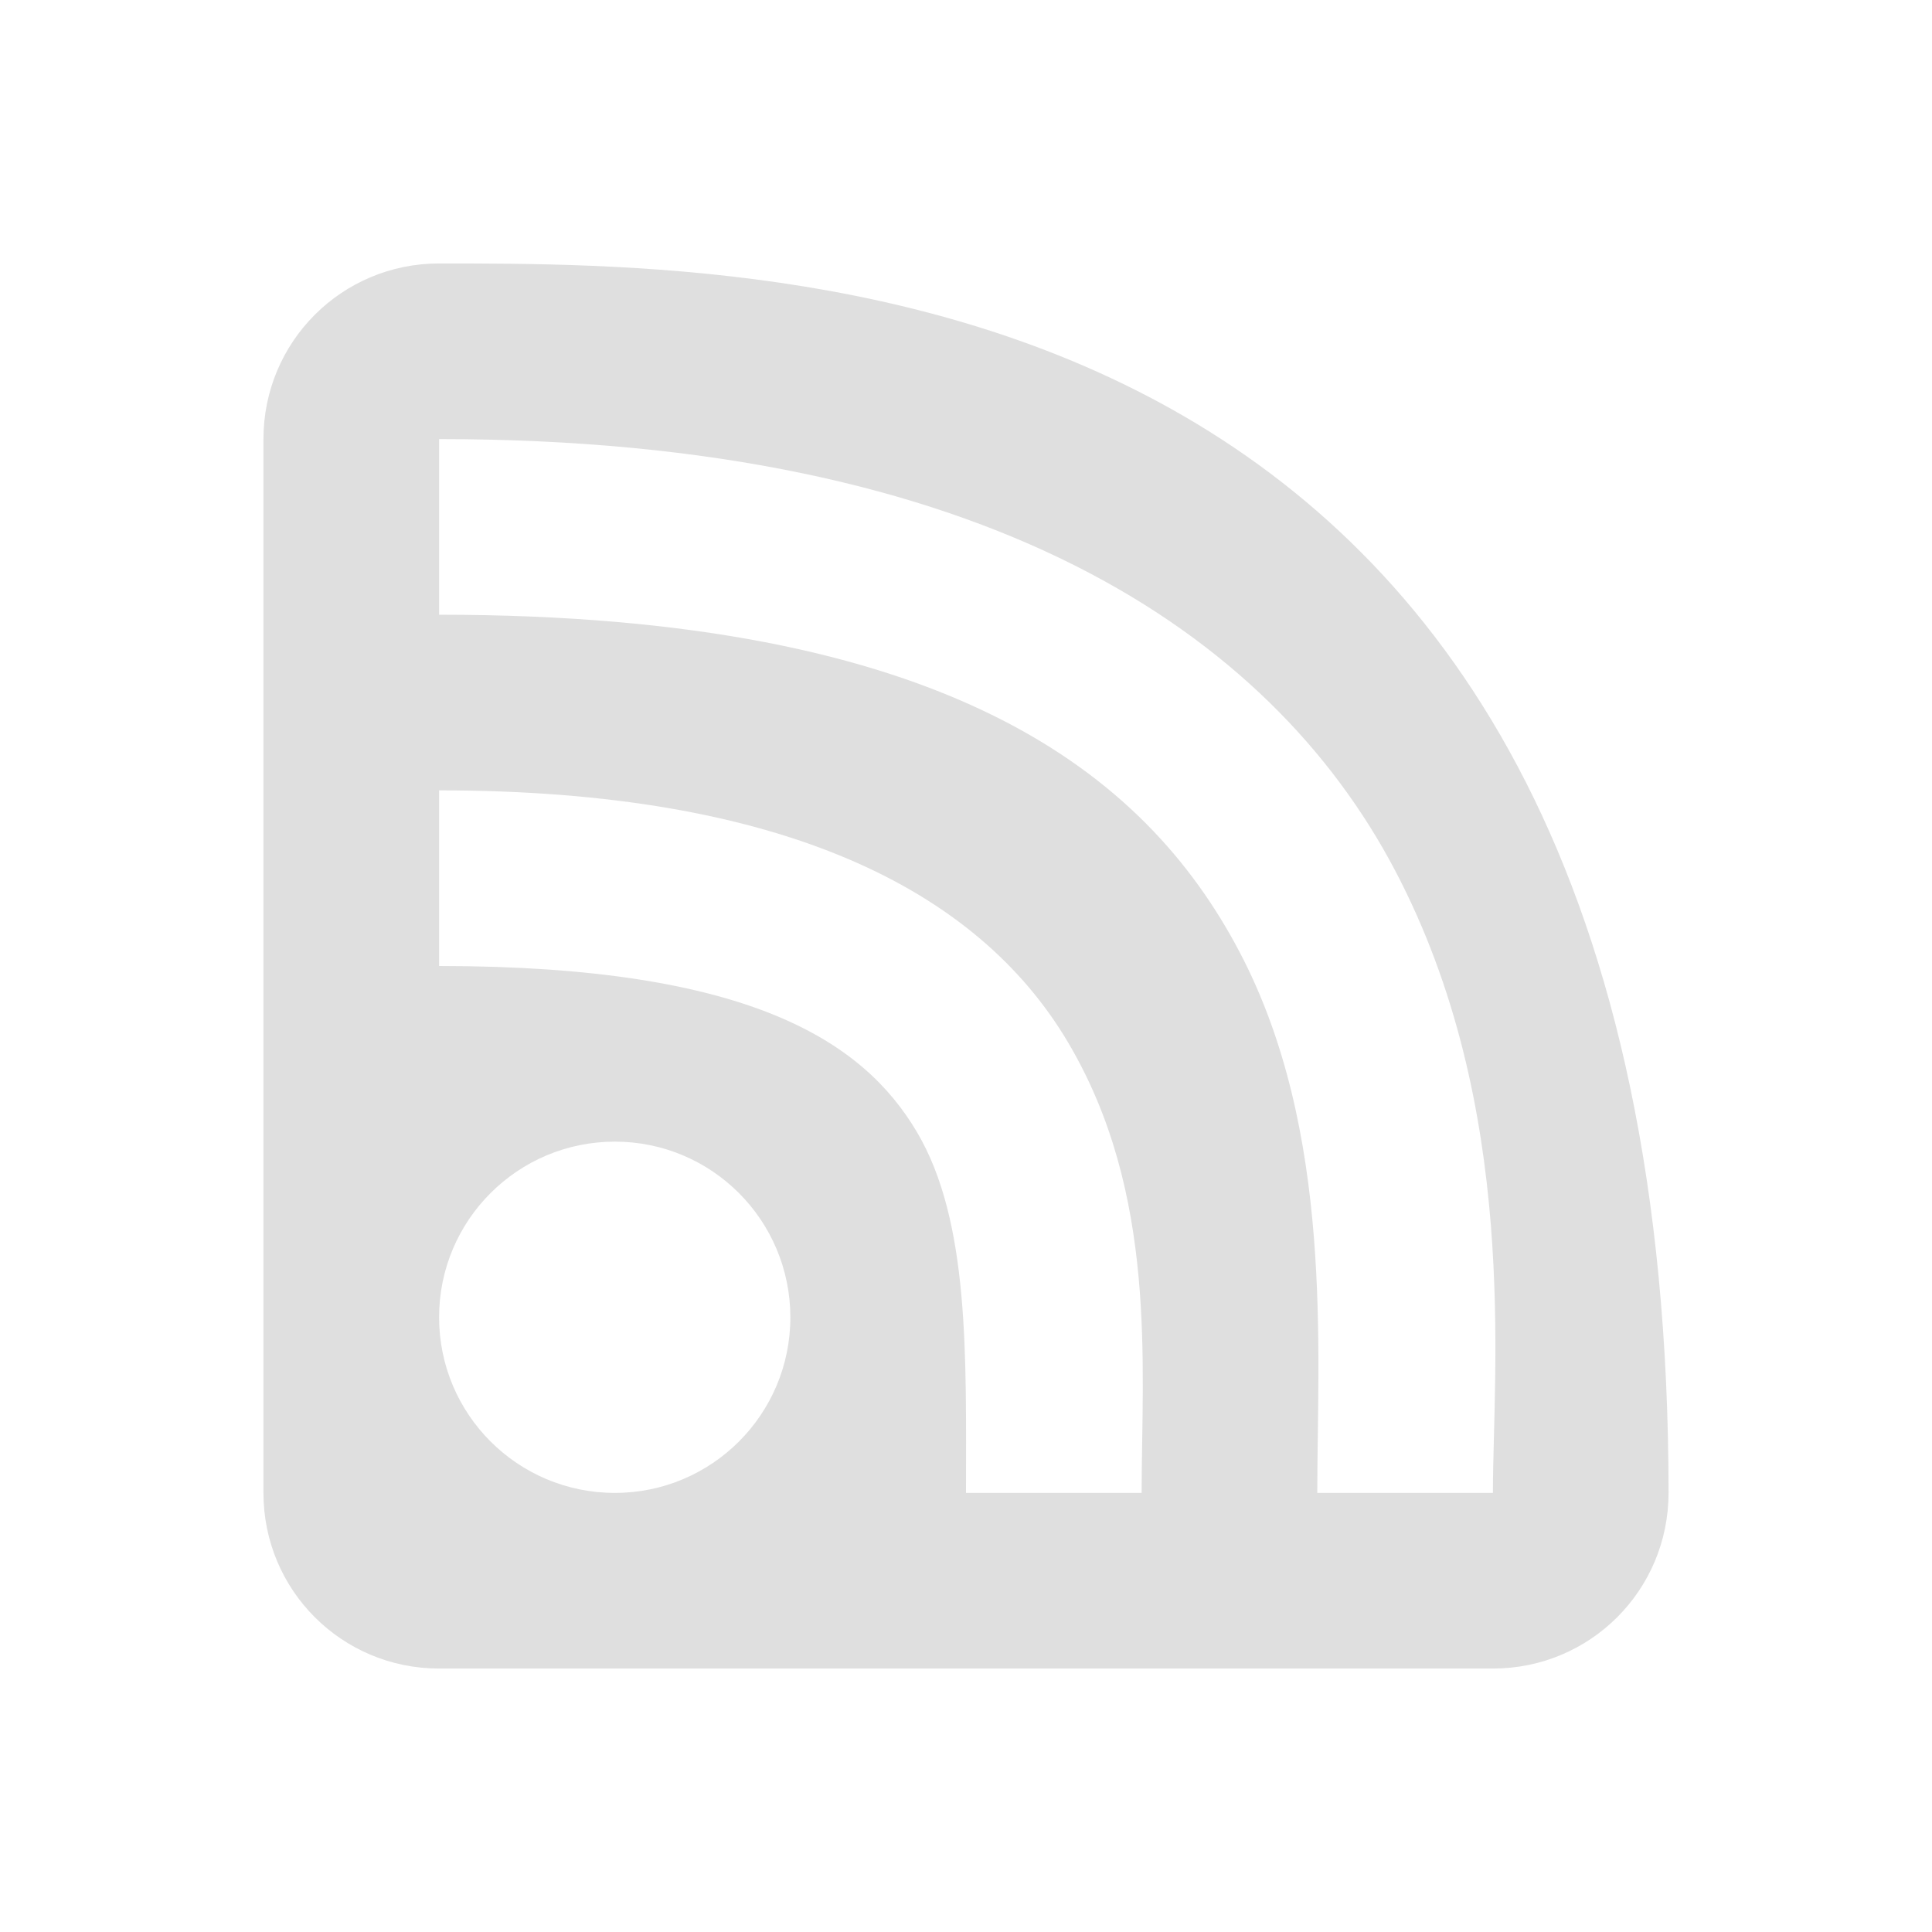
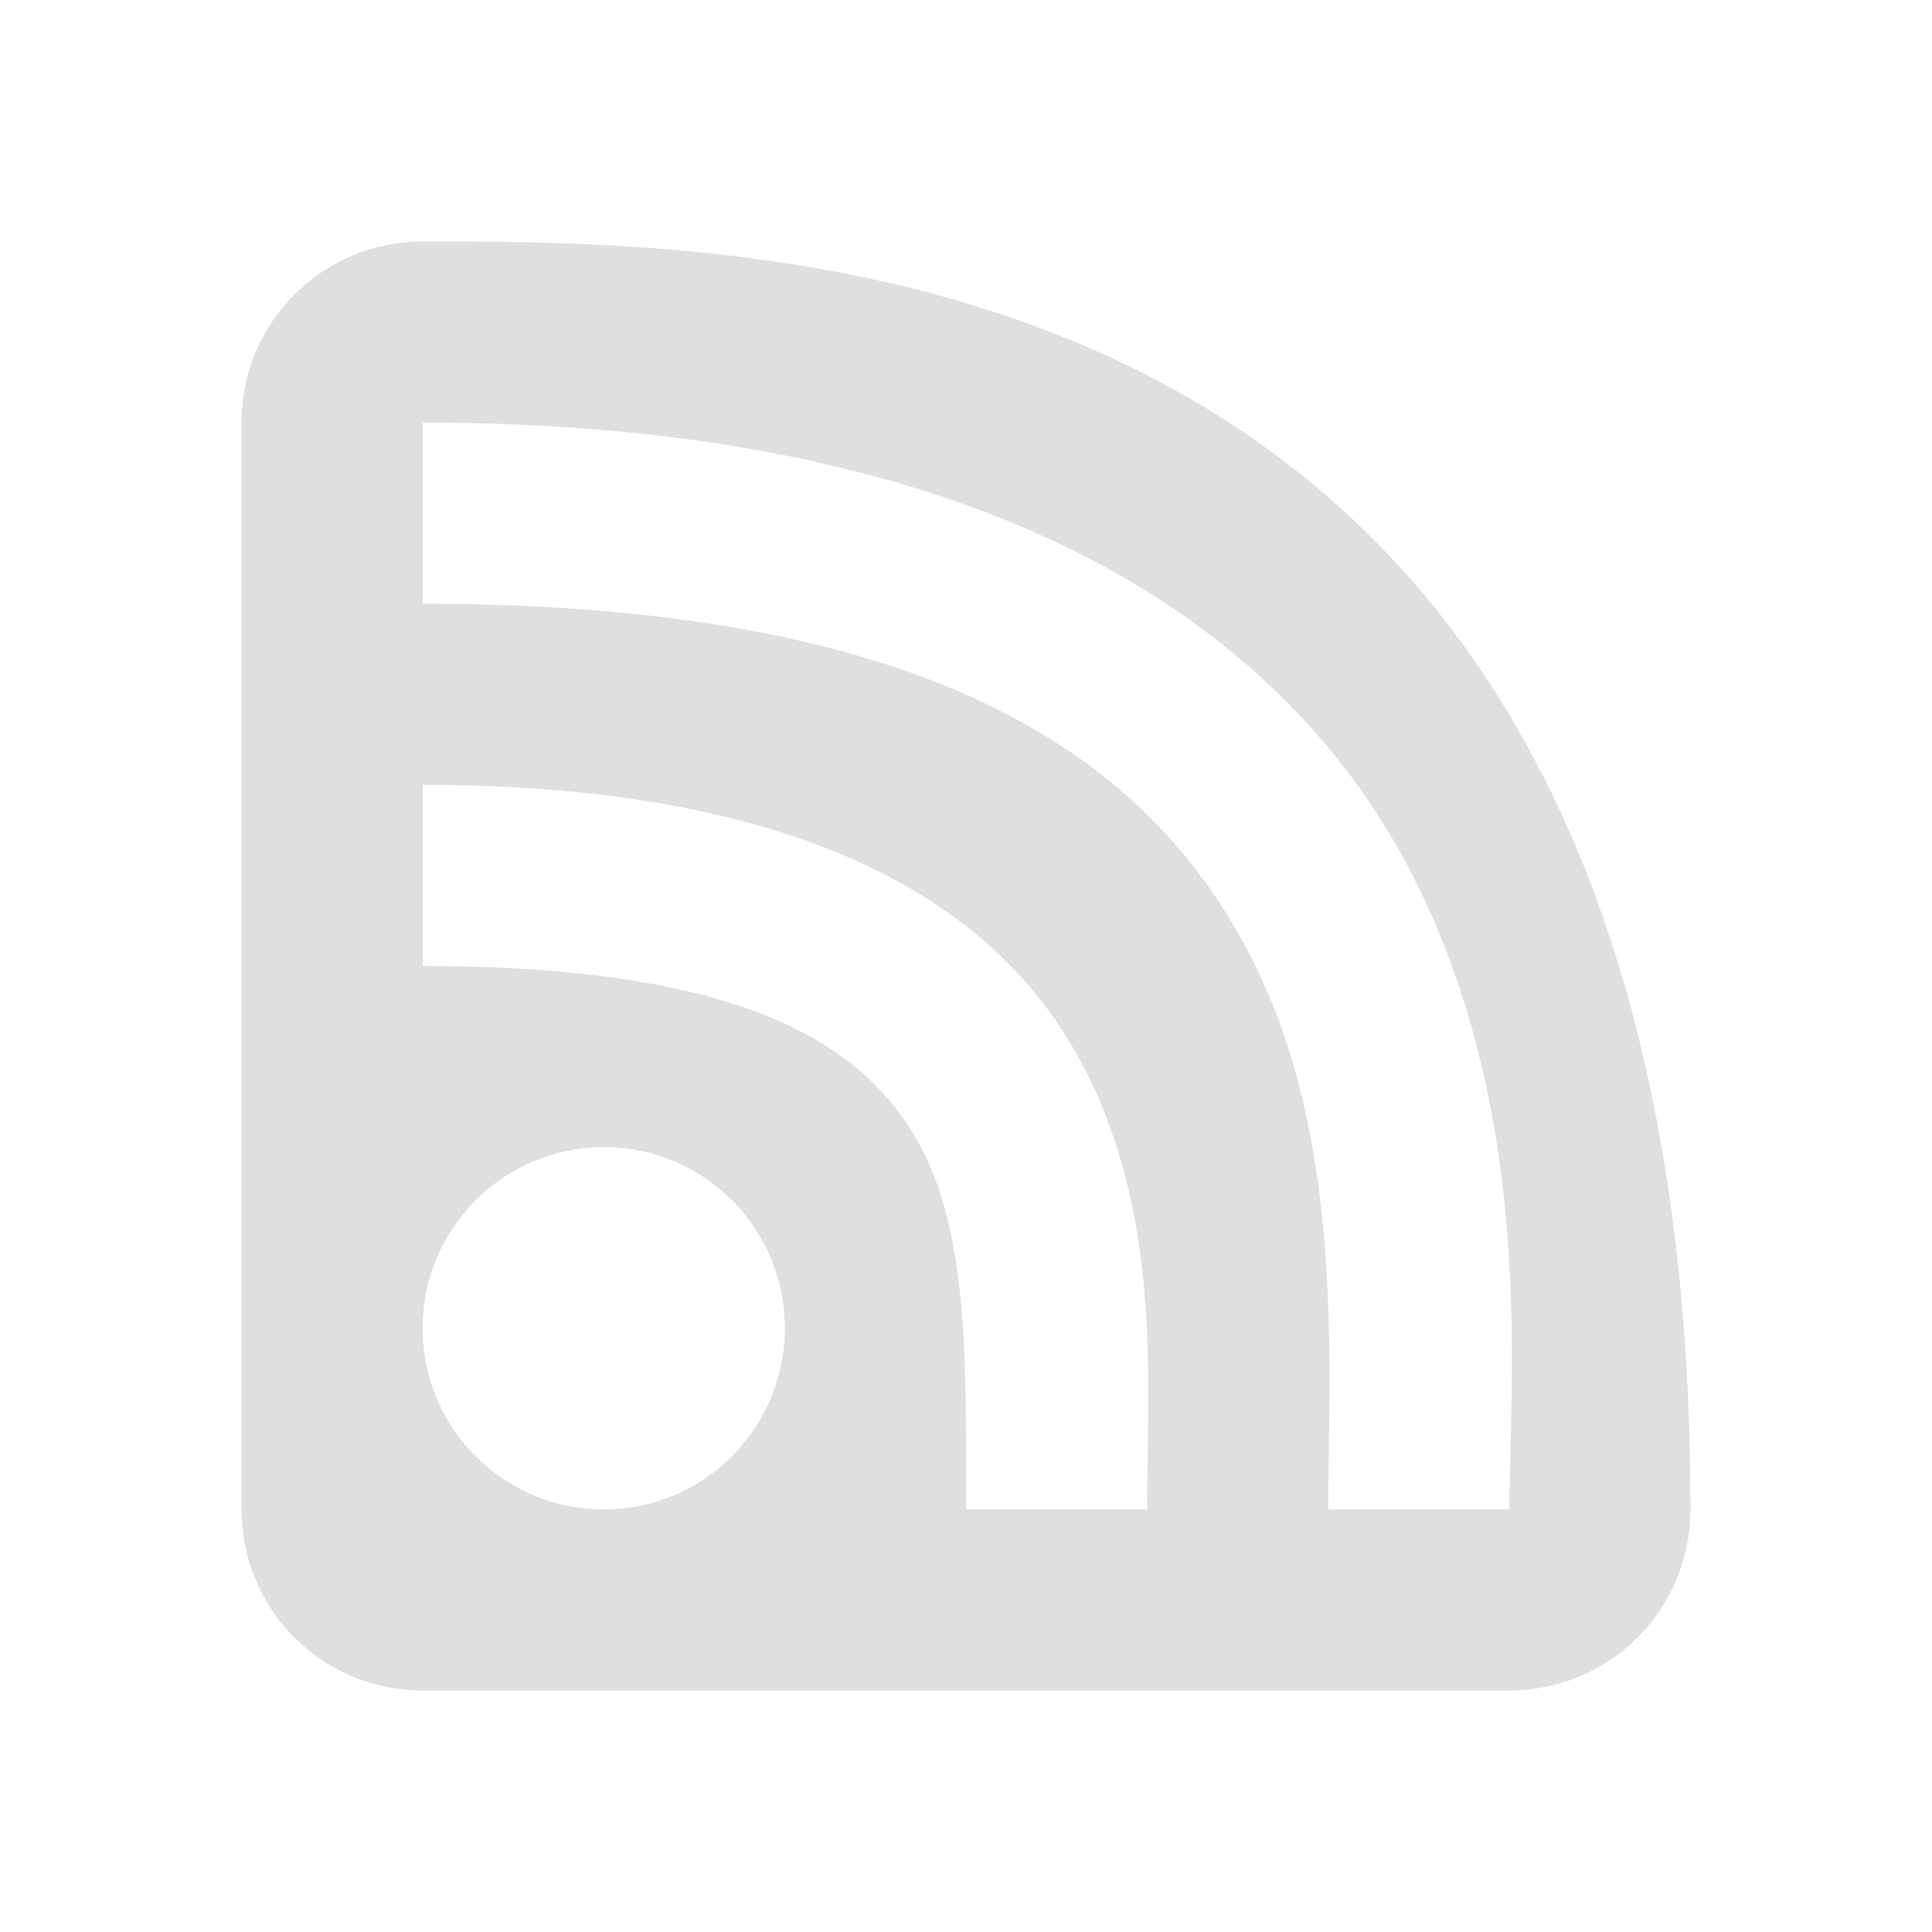
- <svg xmlns="http://www.w3.org/2000/svg" id="svg22" width="22" height="22" version="1.1" viewBox="0 0 22 22">
+ <svg xmlns="http://www.w3.org/2000/svg" id="22-22-svg22" width="32" height="32" version="1.1" viewBox="0 0 32 32">
+   <defs id="defs8" />
+   <g id="22-22-akregator" transform="translate(32,10)">
+     <rect style="fill:#dfdfdf;fill-opacity:0" id="22-22-rect2" width="22" height="22" x="0" y="0" />
+     <path style="fill:#dfdfdf" id="22-22-path4" d="m 5,3 c -1.108,0 -2,0.892 -2,2 V 17 c 0,1.108 0.892,2 2,2 H 17 c 1.108,0 2,-0.892 2,-2 C 19,3 9,3 5,3 Z m 0,2 c 6.222,0 9.461,2.205 10.885,4.91 C 17.309,12.615 17,15.611 17,17 H 15 C 15,15.389 15.191,12.885 14.115,10.84 13.039,8.795 10.778,7 5,7 Z m 0,4 c 3.911,0 6.13,1.132 7.158,2.863 C 13.187,13.594 13,15.552 13,17 h -2 c 0,-1.552 0.045,-3.094 -0.561,-4.113 C 9.834,11.868 8.554,11 5,11 Z m 2.002,4 c 1.104,0 1.997,0.896 1.998,2 0,1.105 -0.894,2 -1.998,2 -1.107,0 -2.002,-0.895 -2.002,-2 0,-1.104 0.895,-2 2.002,-2 z" />
+   </g>
  <g id="akregator">
-     <rect style="fill:#dfdfdf;fill-opacity:0" id="rect2" width="22" height="22" x="0" y="0" />
-     <path style="fill:#dfdfdf" id="path4" d="m 5,3 c -1.108,0 -2,0.892 -2,2 V 17 c 0,1.108 0.892,2 2,2 H 17 c 1.108,0 2,-0.892 2,-2 C 19,3 9,3 5,3 Z m 0,2 c 6.222,0 9.461,2.205 10.885,4.91 C 17.309,12.615 17,15.611 17,17 H 15 C 15,15.389 15.191,12.885 14.115,10.84 13.039,8.795 10.778,7 5,7 Z m 0,4 c 3.911,0 6.13,1.132 7.158,2.863 C 13.187,13.594 13,15.552 13,17 h -2 c 0,-1.552 0.045,-3.094 -0.561,-4.113 C 9.834,11.868 8.554,11 5,11 Z m 2.002,4 c 1.104,0 1.997,0.896 1.998,2 0,1.105 -0.894,2 -1.998,2 -1.107,0 -2.002,-0.895 -2.002,-2 0,-1.104 0.895,-2 2.002,-2 z" />
+     <rect y="0" x="0" height="32" width="32" id="rect817" style="fill:#dfdfdf;fill-opacity:0;stroke-width:1.455" />
+     <path d="m 7,4 c -1.662,0 -3,1.338 -3,3 V 25 c 0,1.662 1.338,3 3,3 H 25 C 26.662,28 28,26.662 28,25 28,4 13,4 7,4 Z m 0,3 c 9.333,0 14.191,3.307 16.327,7.365 2.136,4.058 1.673,8.551 1.673,10.635 H 22 C 22,22.583 22.287,18.827 20.673,15.76 19.059,12.693 15.667,10 7,10 Z m 0,6 c 5.866,0 9.195,1.698 10.737,4.295 1.543,2.597 1.263,5.532 1.263,7.705 h -3 c 0,-2.327 0.067,-4.642 -0.841,-6.17 C 14.251,17.302 12.33,16 7,16 Z m 3.003,6 c 1.657,0 2.996,1.344 2.997,3 0,1.657 -1.341,3 -2.997,3 -1.66,0 -3.003,-1.343 -3.003,-3 C 7,20.344 8.342,19 10.003,19 Z" id="path819" style="fill:#dfdfdf;stroke-width:1.5" />
  </g>
</svg>
